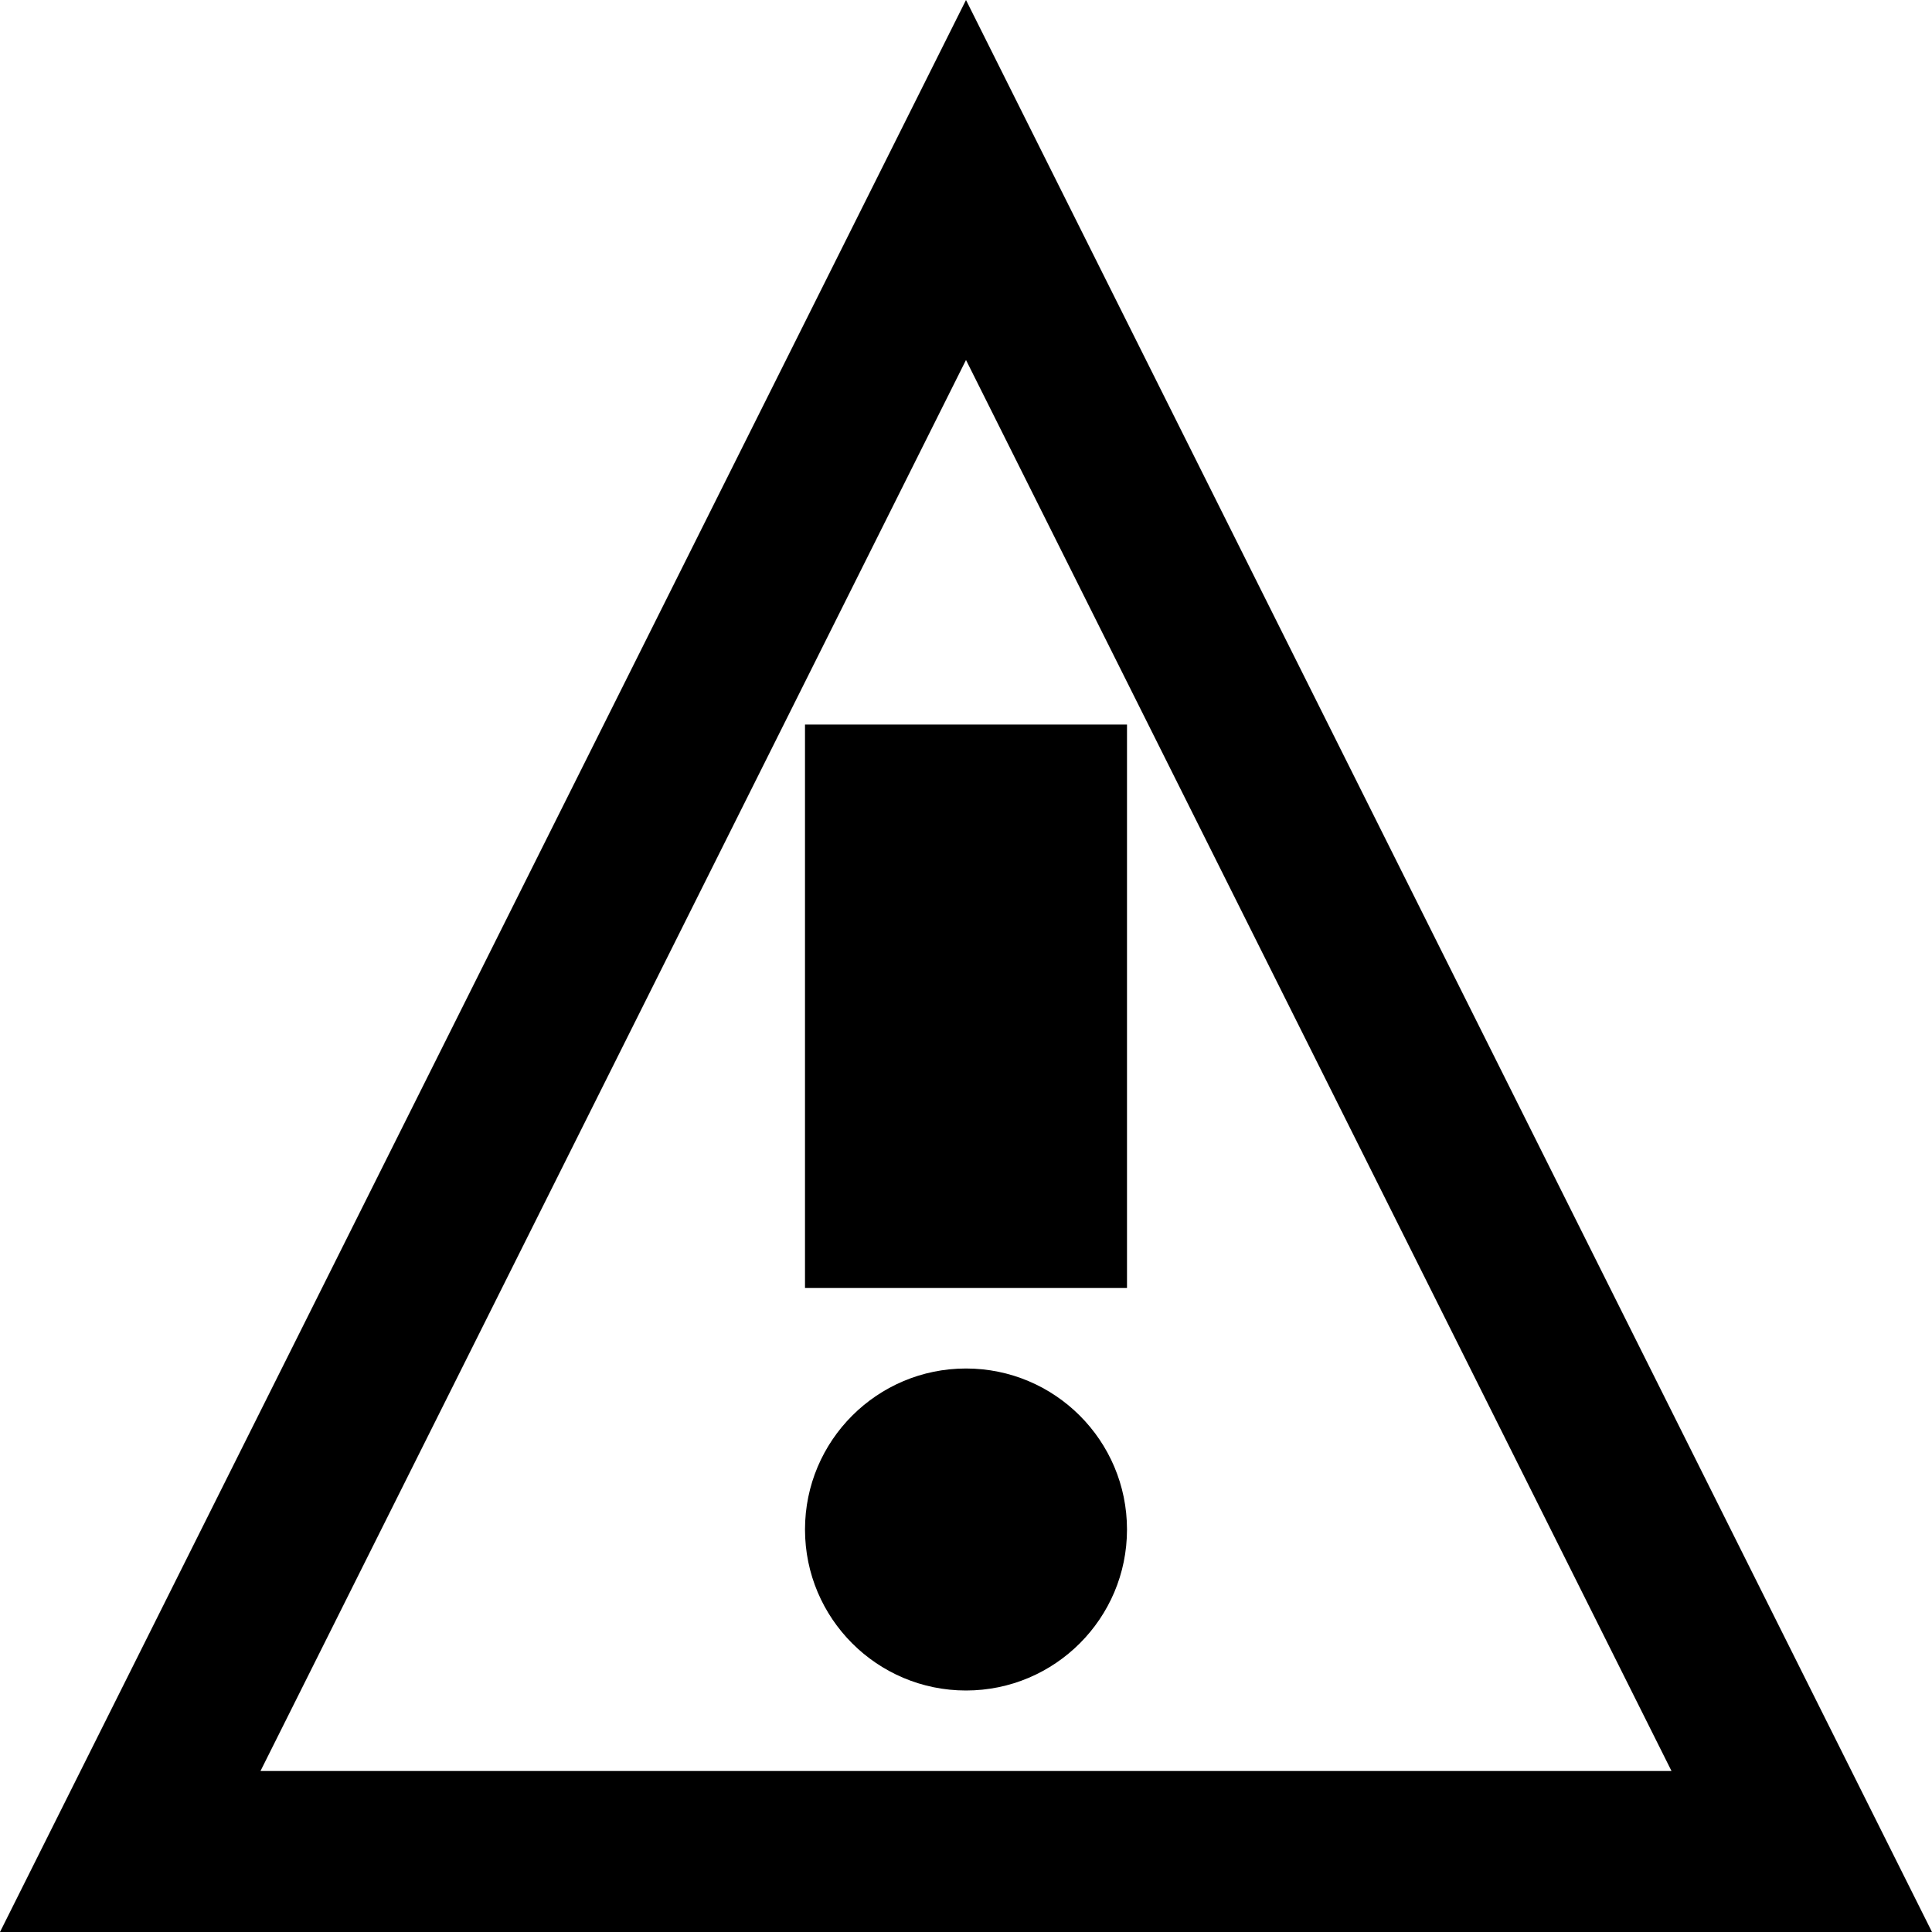
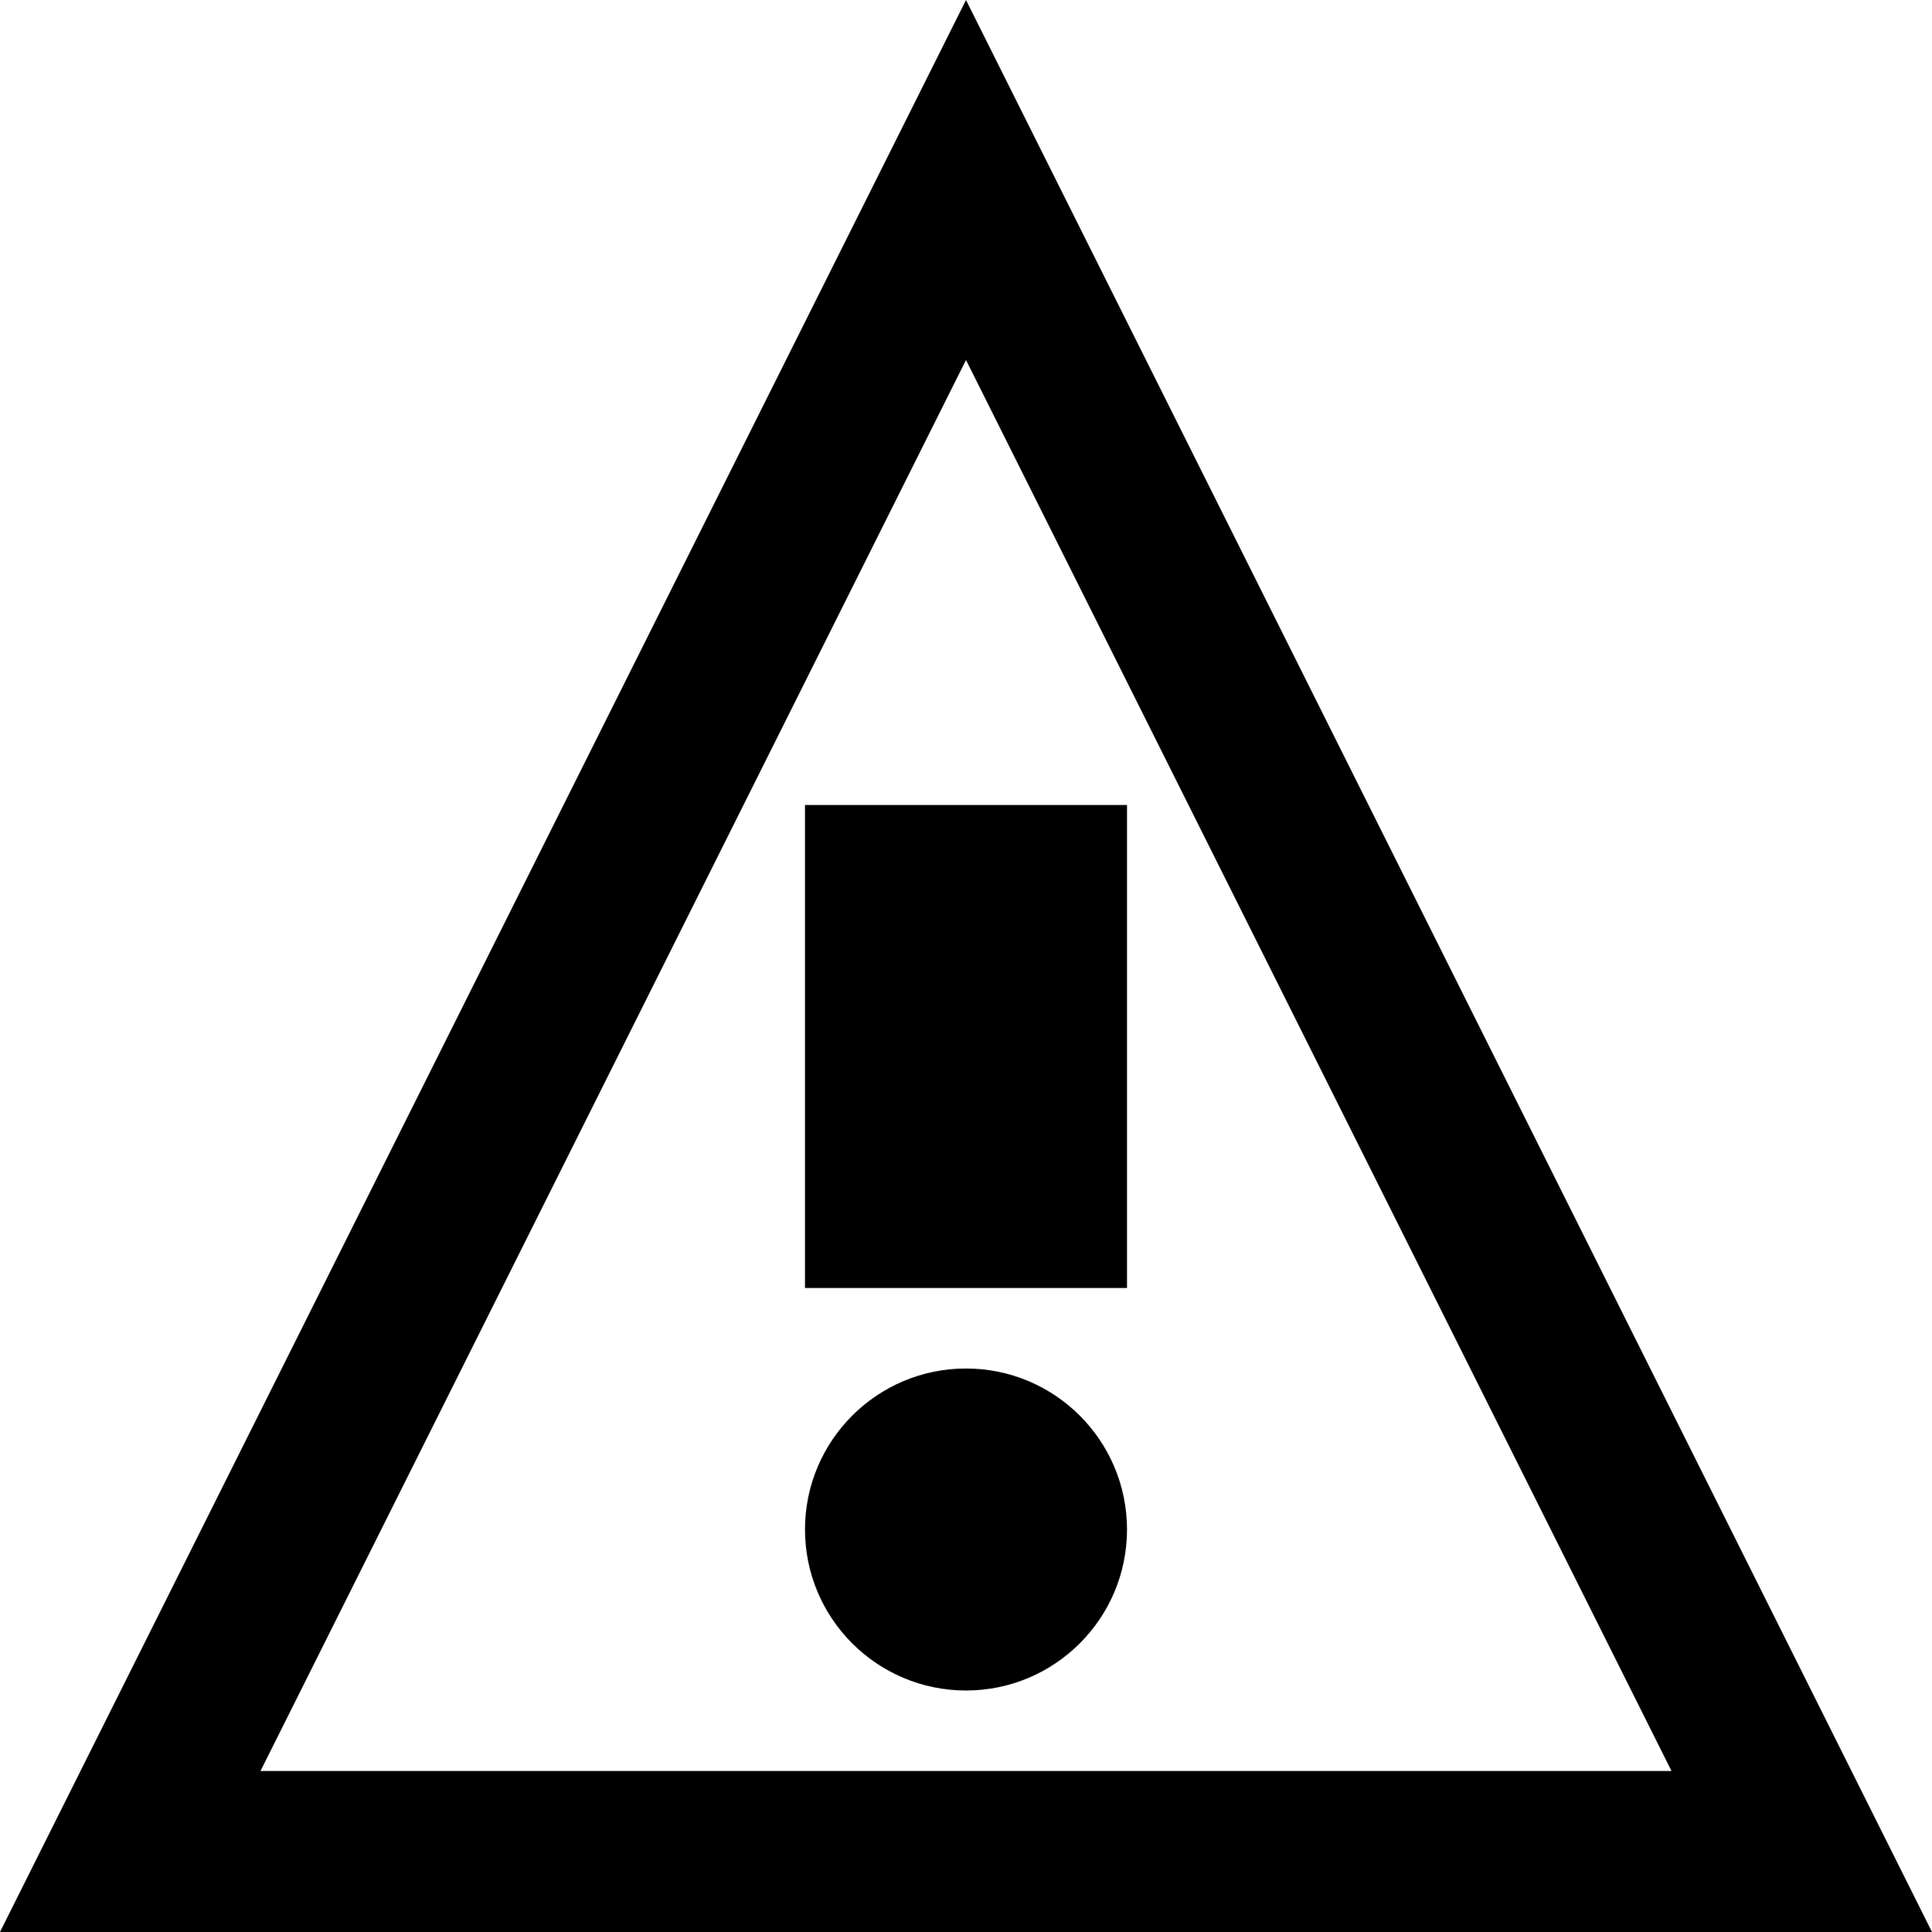
<svg xmlns="http://www.w3.org/2000/svg" width="12" height="12" viewBox="0 0 12 12">
-   <path d="M5 8V4.5H7V8H5Z" />
+   <path d="M5 8V5H7V8H5Z" />
  <path d="M7 9.5C7 10.052 6.552 10.5 6 10.5C5.448 10.5 5 10.052 5 9.5C5 8.948 5.448 8.5 6 8.5C6.552 8.5 7 8.948 7 9.5Z" />
  <path fill-rule="evenodd" clip-rule="evenodd" d="M6 0L12 12H0L6 0ZM1.618 11L6 2.236L10.382 11H1.618Z" />
</svg>
